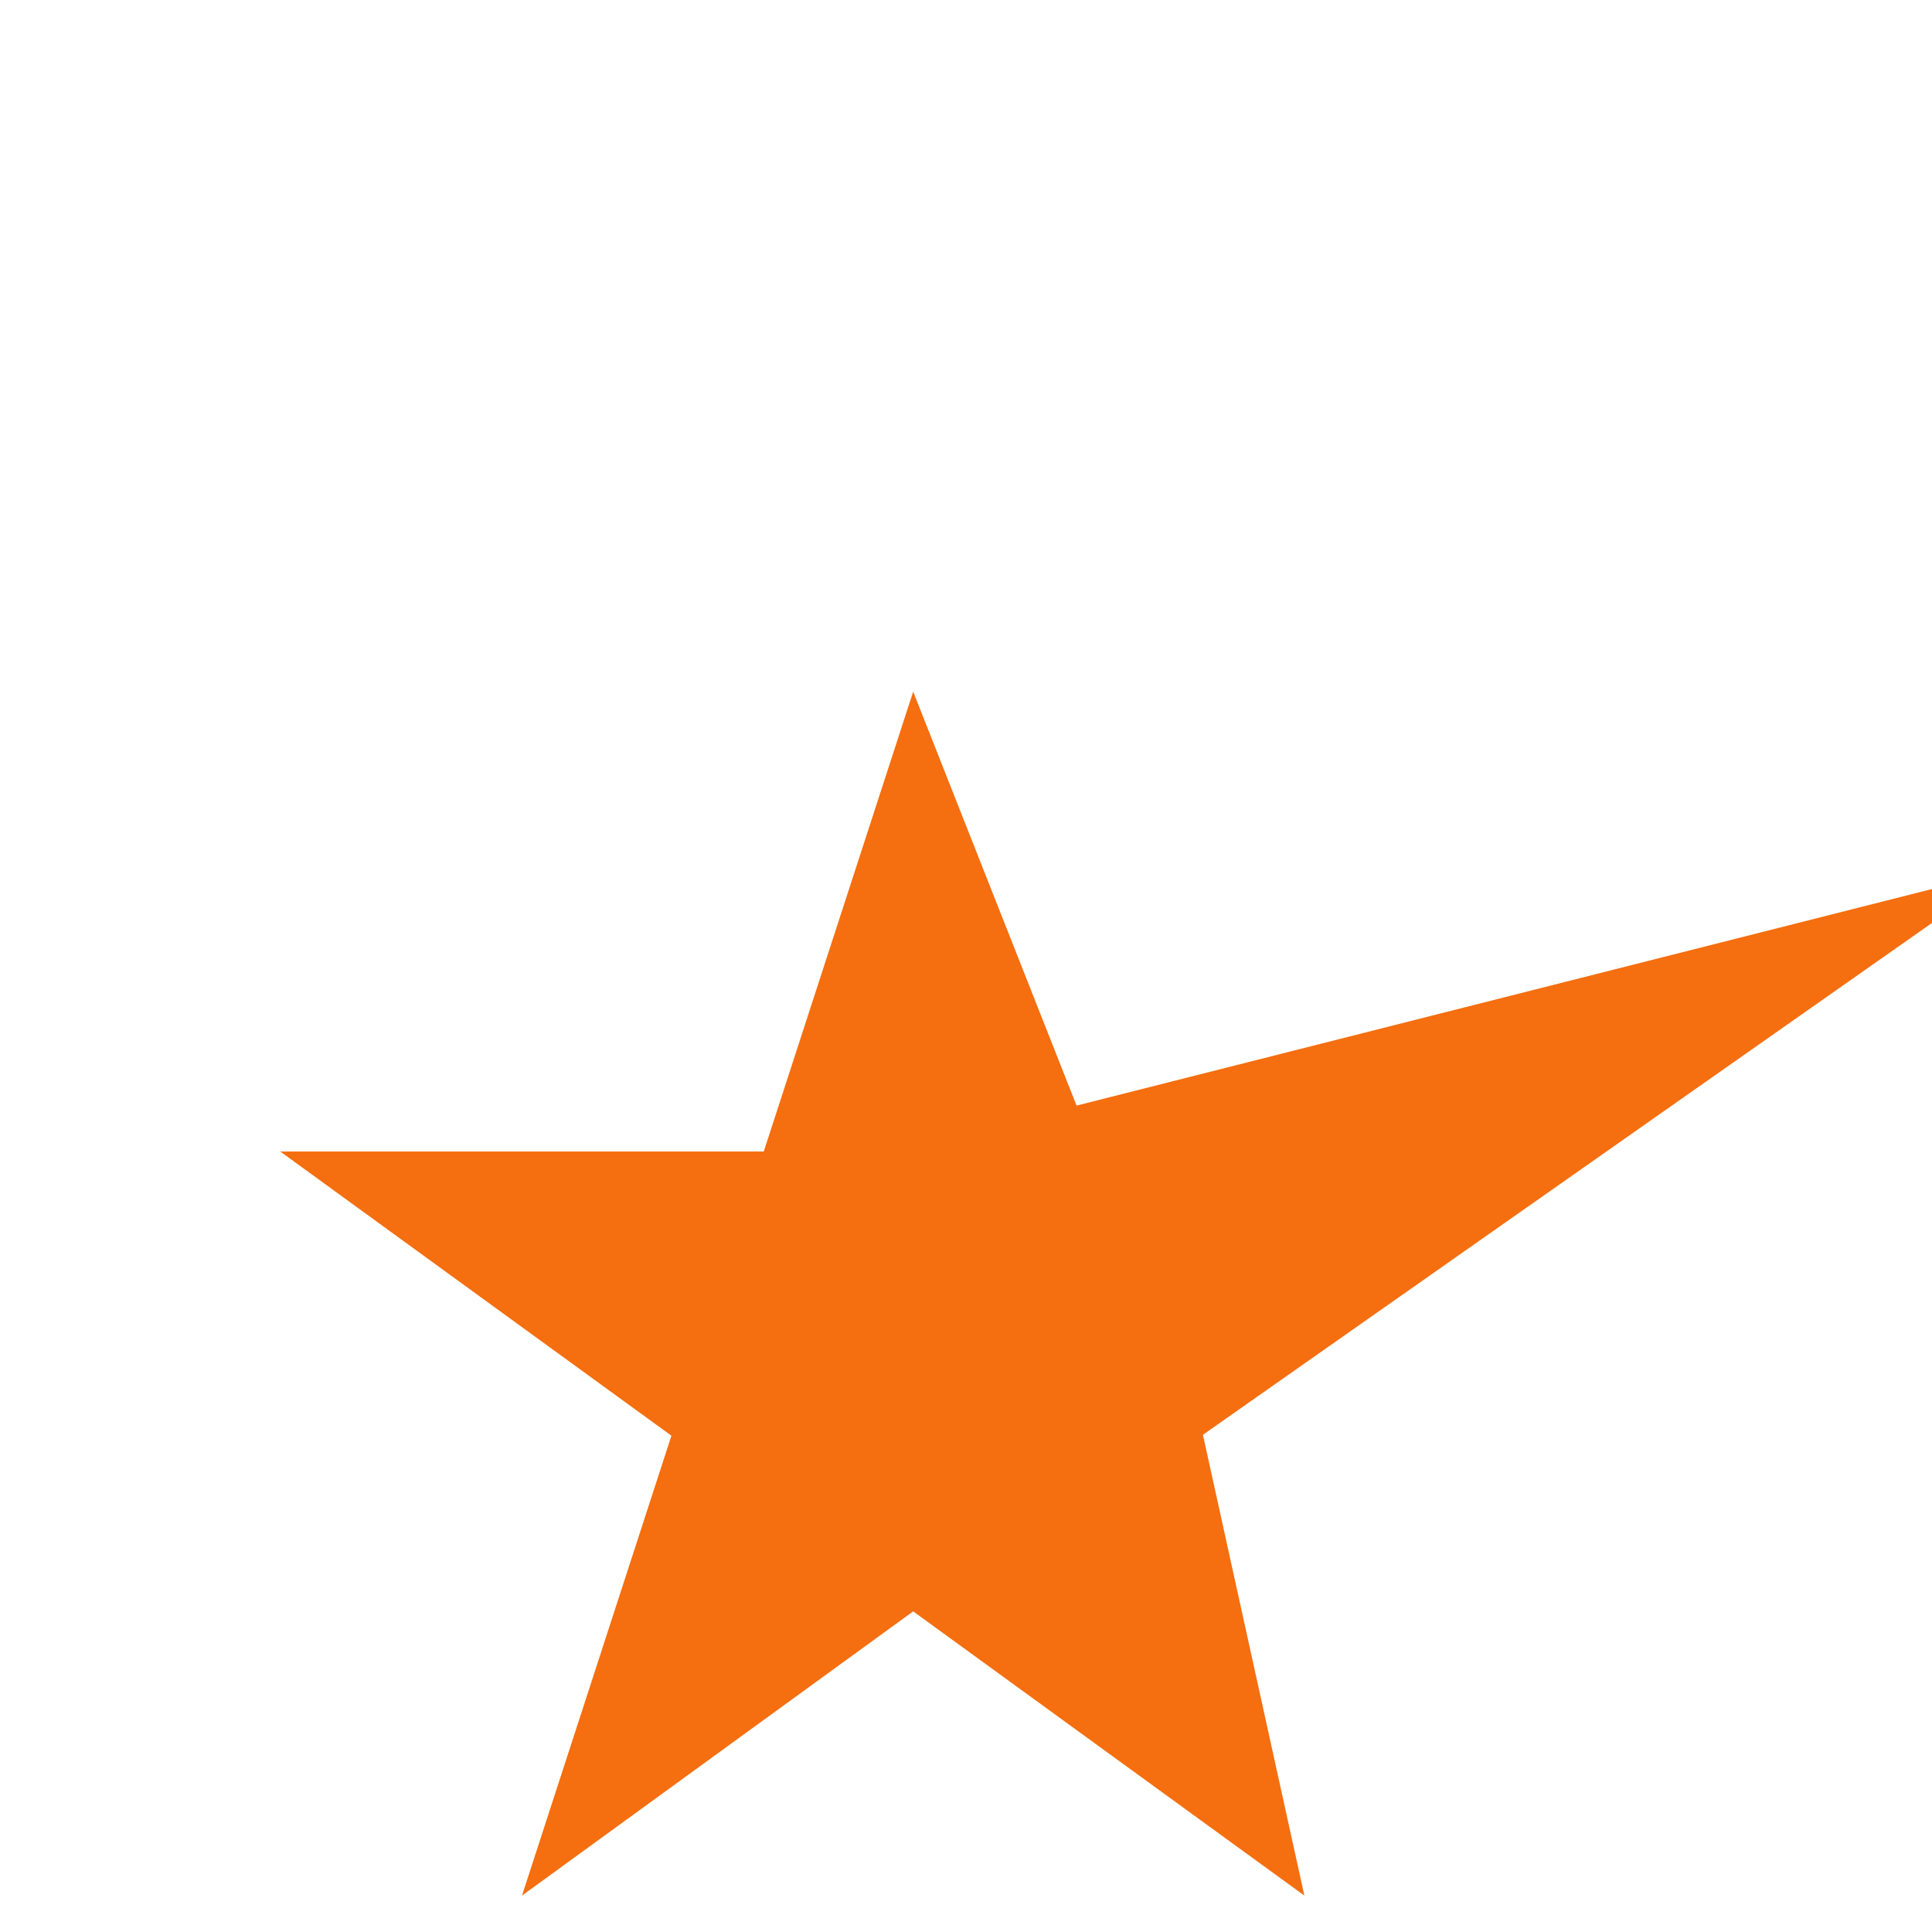
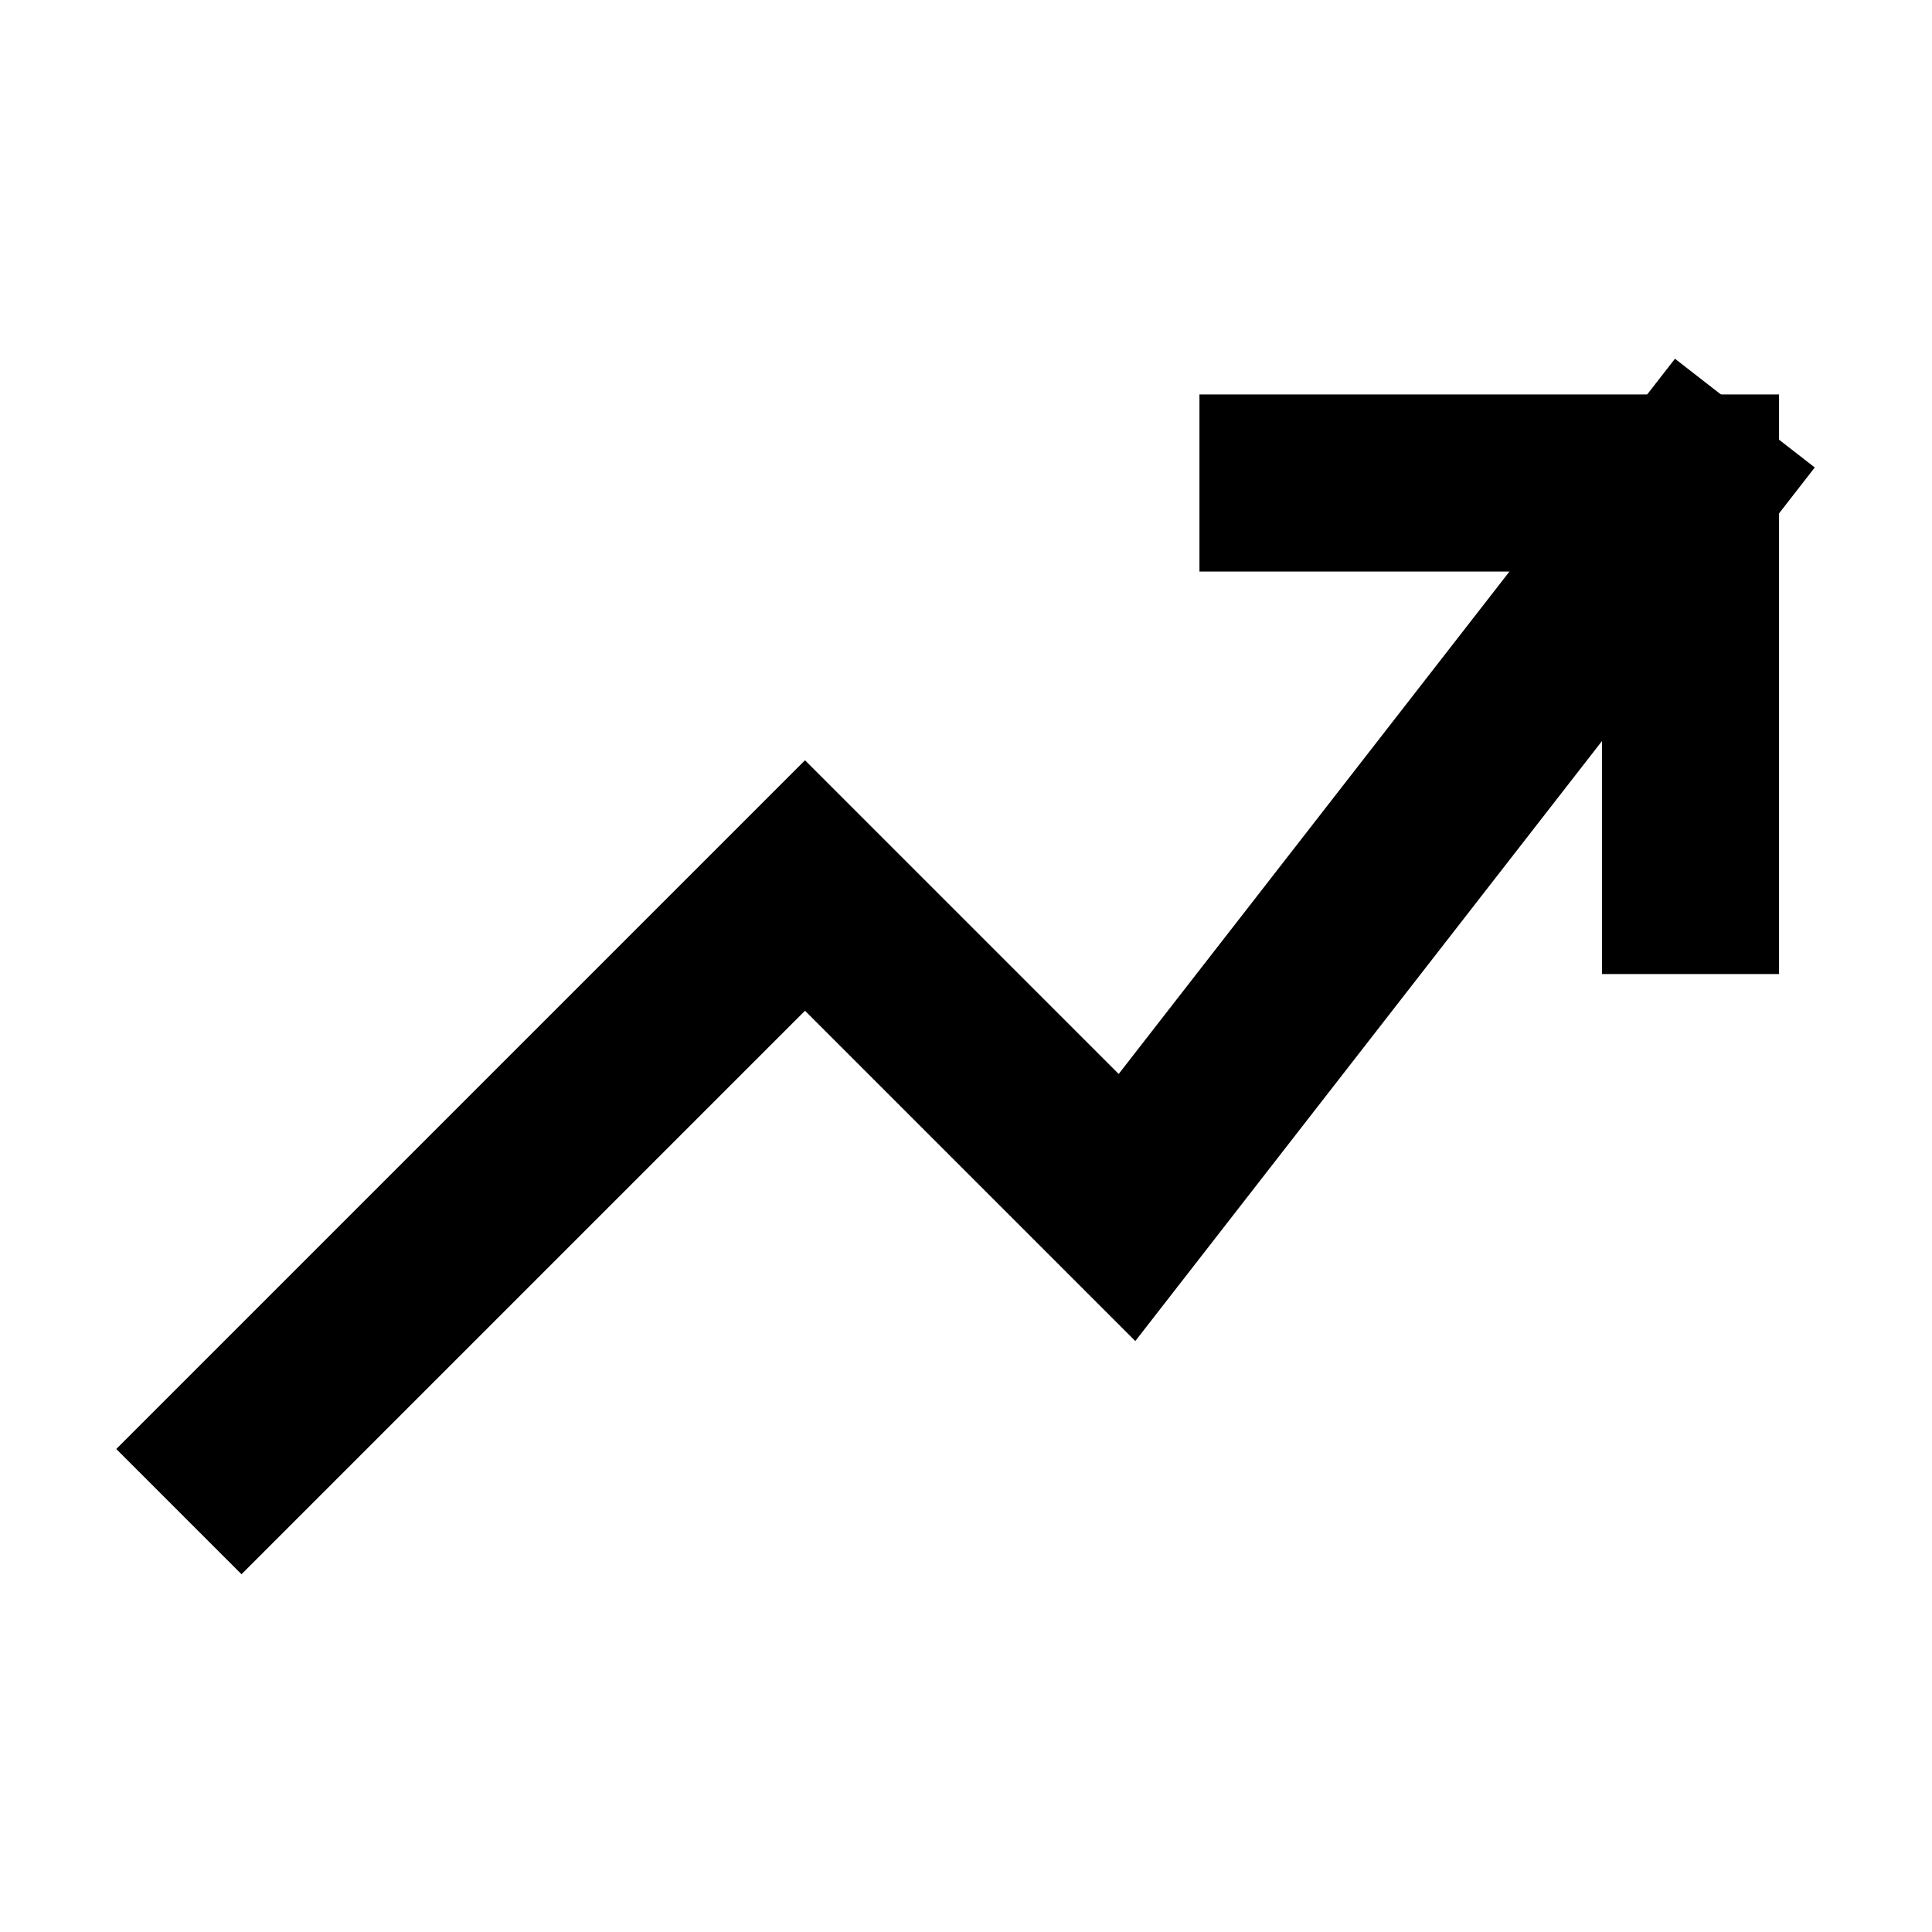
- <svg xmlns="http://www.w3.org/2000/svg" viewBox="0 0 290.3 204.9" width="308" height="308">
-   <path d="M137.214 61.225 L161.762 123.424 L301.652 88.012 L180.75 172.89 L195.993 242.126 L137.214 199.421 L78.436 242.126 L100.887 173.028 L42.109 130.323 L114.763 130.323 Z" fill="#F56E0F" />
+ <svg xmlns="http://www.w3.org/2000/svg" viewBox="0 0 24 24" fill="none">
+   <path d="M3 18 L10 11 L14 15 L21 6" stroke="currentColor" stroke-width="2.2" stroke-linecap="square" stroke-linejoin="miter" />
+   <path d="M16 6 H21 V11" stroke="currentColor" stroke-width="2.2" stroke-linecap="square" fill="none" />
</svg>
